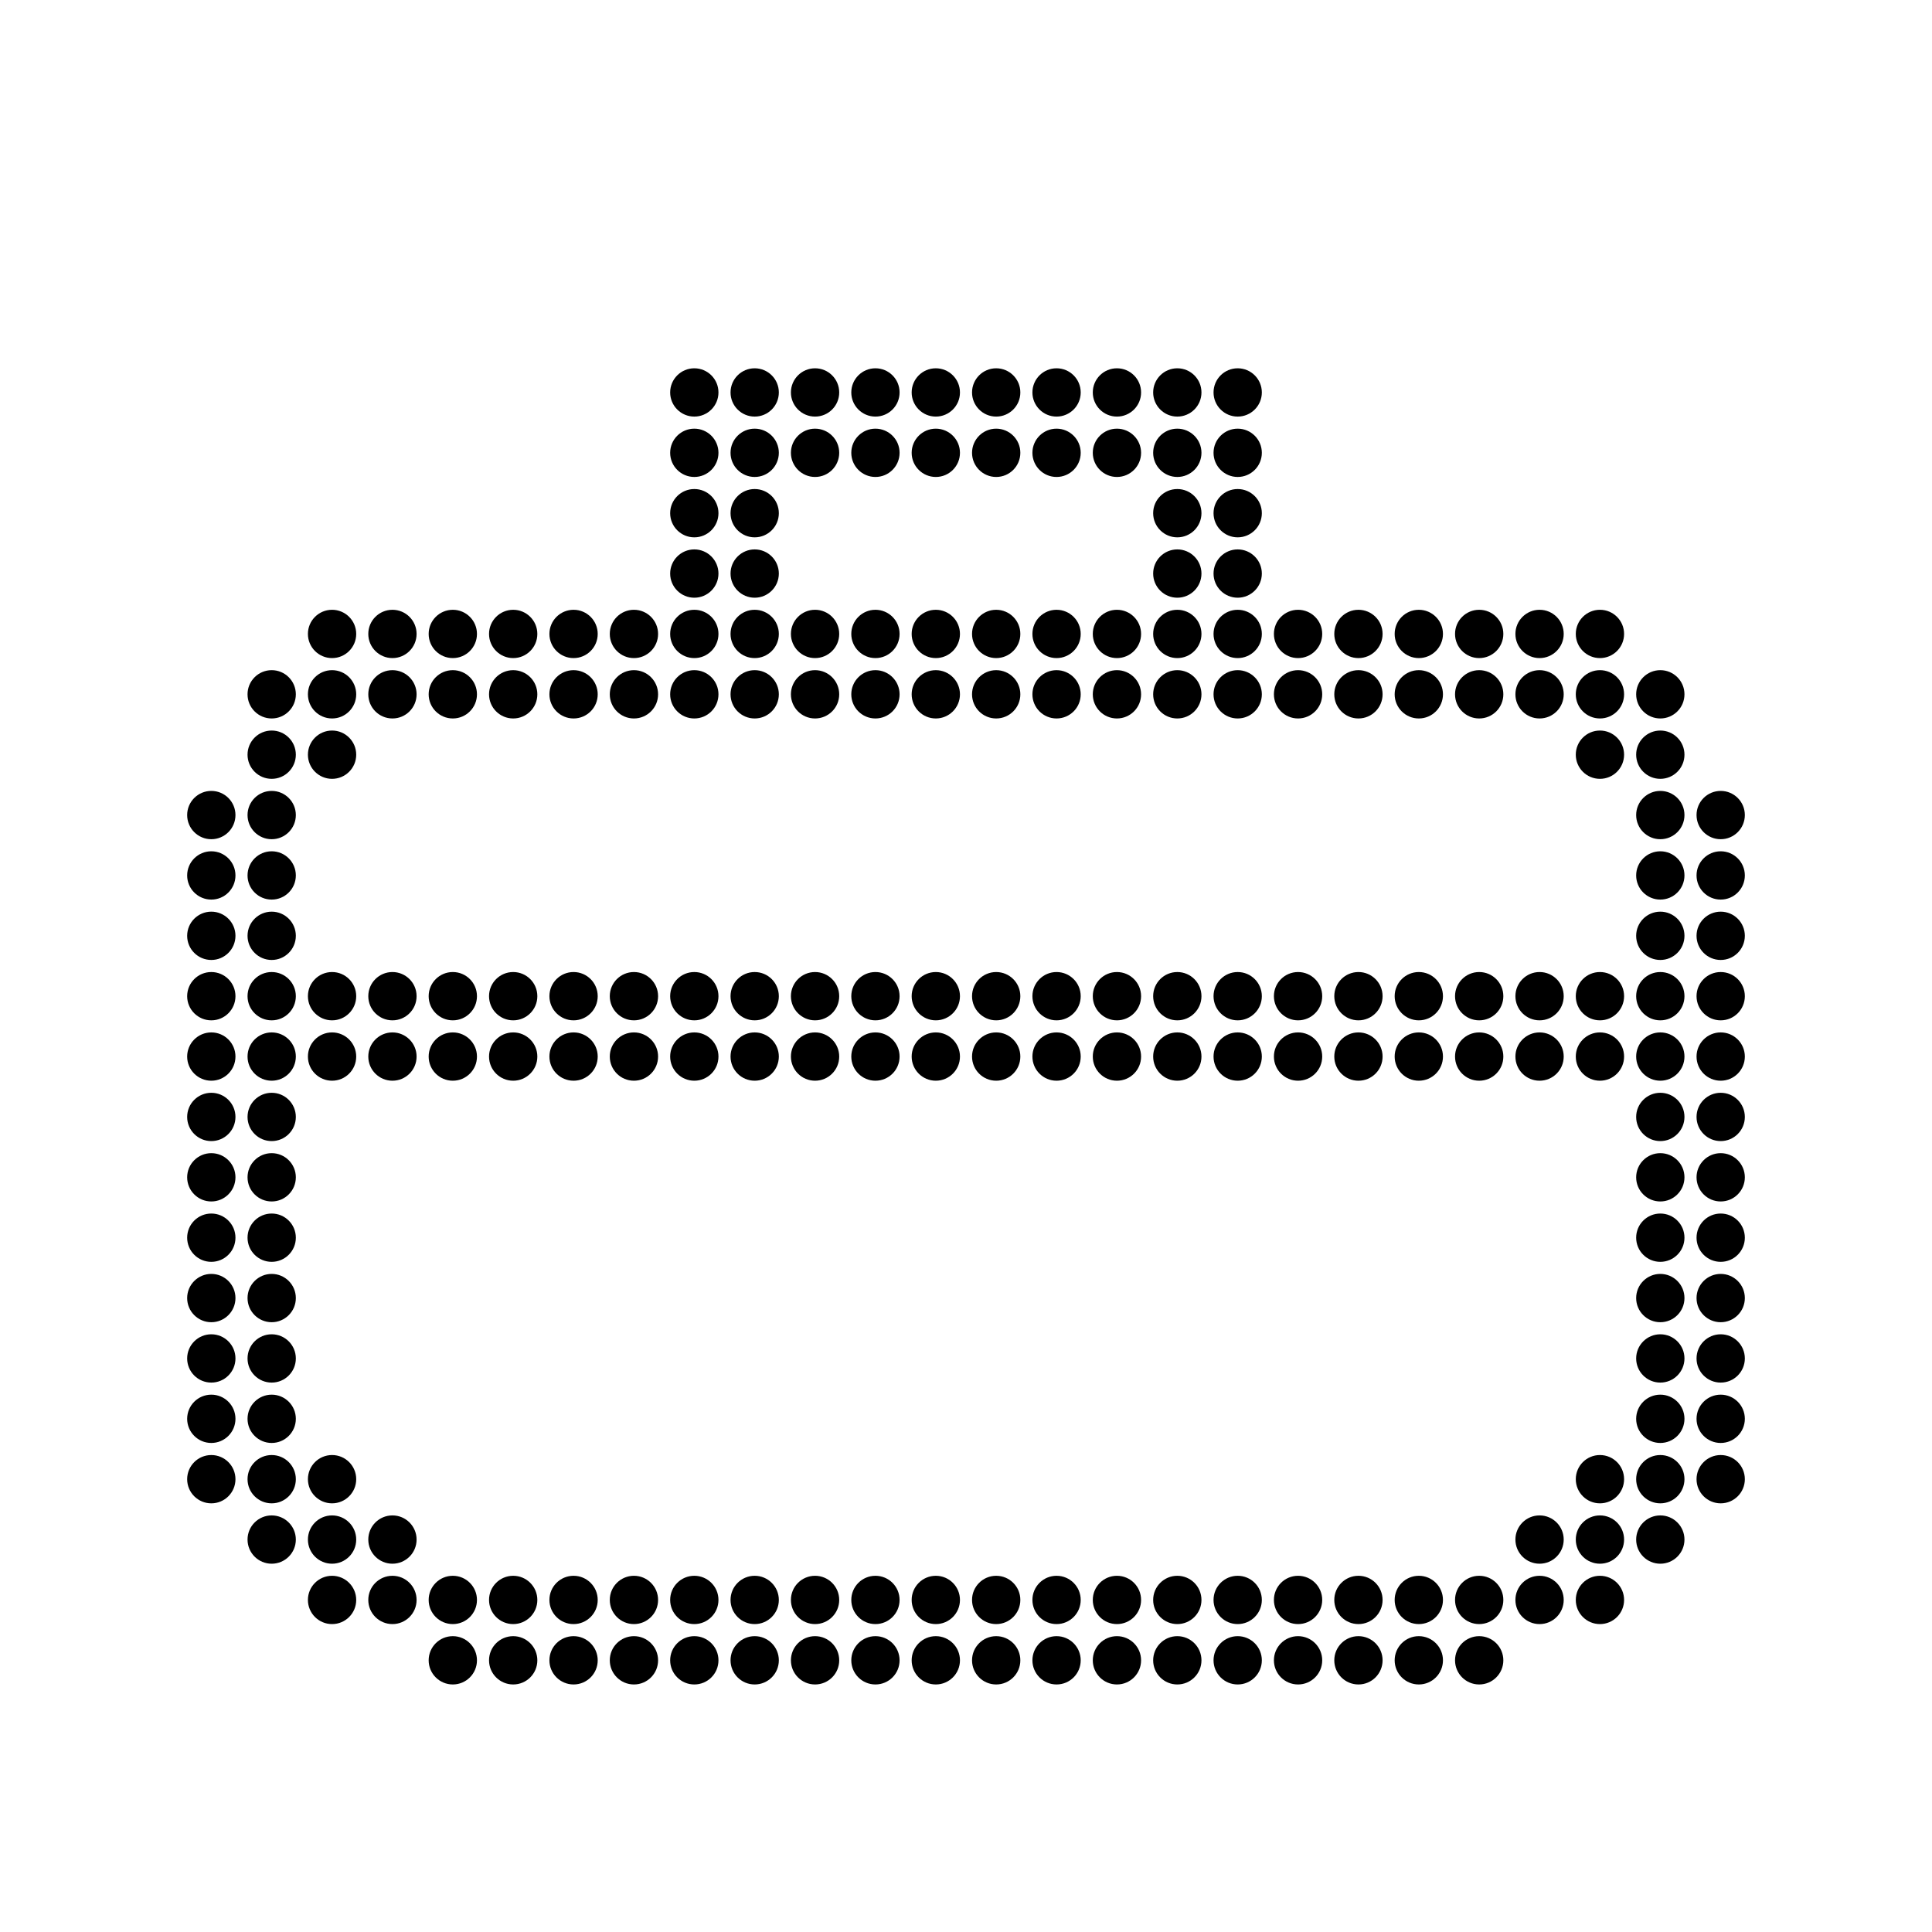
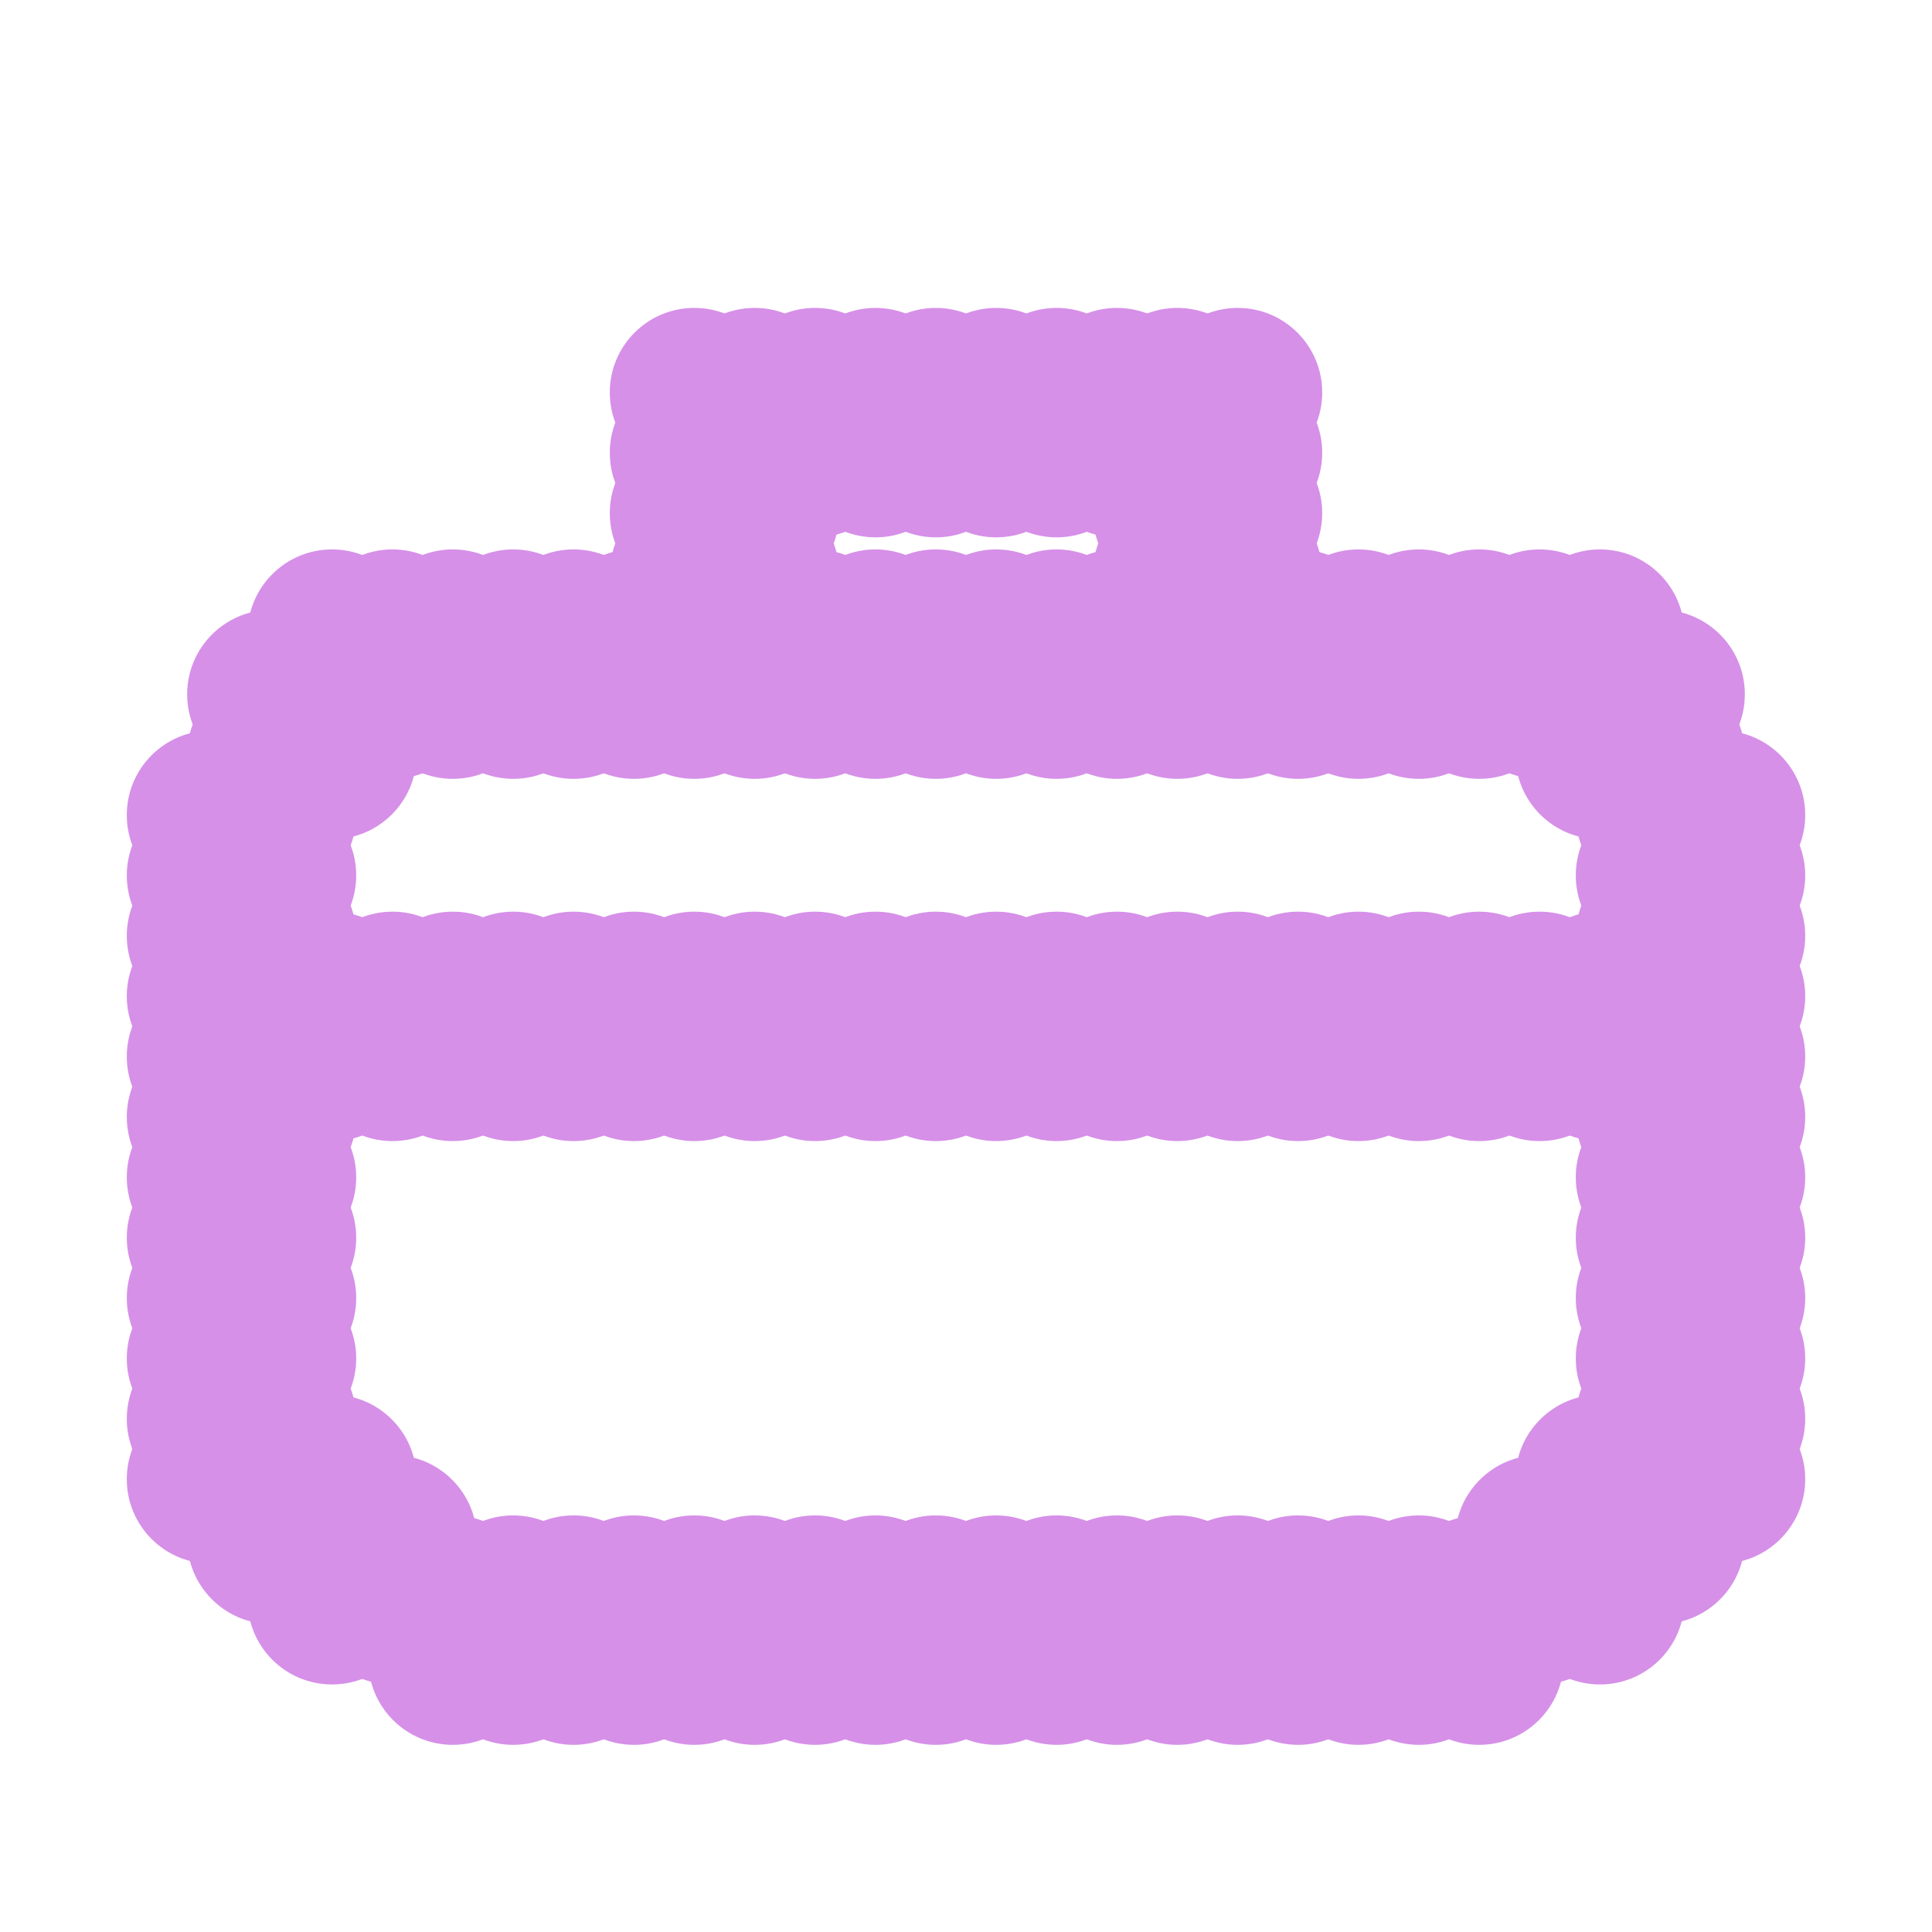
- <svg xmlns="http://www.w3.org/2000/svg" width="48" height="48" viewBox="0 0 24 24" fill="currentColor">
-   <circle cx="8.625" cy="4.875" r="0.3" />
-   <circle cx="9.375" cy="4.875" r="0.3" />
-   <circle cx="10.125" cy="4.875" r="0.3" />
-   <circle cx="10.875" cy="4.875" r="0.3" />
-   <circle cx="11.625" cy="4.875" r="0.3" />
-   <circle cx="12.375" cy="4.875" r="0.3" />
-   <circle cx="13.125" cy="4.875" r="0.3" />
-   <circle cx="13.875" cy="4.875" r="0.3" />
-   <circle cx="14.625" cy="4.875" r="0.3" />
-   <circle cx="15.375" cy="4.875" r="0.3" />
-   <circle cx="8.625" cy="5.625" r="0.3" />
-   <circle cx="9.375" cy="5.625" r="0.3" />
-   <circle cx="10.125" cy="5.625" r="0.3" />
-   <circle cx="10.875" cy="5.625" r="0.3" />
-   <circle cx="11.625" cy="5.625" r="0.3" />
-   <circle cx="12.375" cy="5.625" r="0.3" />
-   <circle cx="13.125" cy="5.625" r="0.3" />
-   <circle cx="13.875" cy="5.625" r="0.3" />
-   <circle cx="14.625" cy="5.625" r="0.3" />
-   <circle cx="15.375" cy="5.625" r="0.3" />
-   <circle cx="8.625" cy="6.375" r="0.3" />
-   <circle cx="9.375" cy="6.375" r="0.3" />
-   <circle cx="14.625" cy="6.375" r="0.3" />
-   <circle cx="15.375" cy="6.375" r="0.3" />
-   <circle cx="8.625" cy="7.125" r="0.3" />
-   <circle cx="9.375" cy="7.125" r="0.3" />
-   <circle cx="14.625" cy="7.125" r="0.3" />
-   <circle cx="15.375" cy="7.125" r="0.3" />
-   <circle cx="4.125" cy="7.875" r="0.3" />
-   <circle cx="4.875" cy="7.875" r="0.3" />
-   <circle cx="5.625" cy="7.875" r="0.3" />
-   <circle cx="6.375" cy="7.875" r="0.3" />
-   <circle cx="7.125" cy="7.875" r="0.3" />
-   <circle cx="7.875" cy="7.875" r="0.3" />
-   <circle cx="8.625" cy="7.875" r="0.3" />
-   <circle cx="9.375" cy="7.875" r="0.3" />
-   <circle cx="10.125" cy="7.875" r="0.3" />
-   <circle cx="10.875" cy="7.875" r="0.3" />
-   <circle cx="11.625" cy="7.875" r="0.3" />
-   <circle cx="12.375" cy="7.875" r="0.3" />
-   <circle cx="13.125" cy="7.875" r="0.3" />
-   <circle cx="13.875" cy="7.875" r="0.3" />
-   <circle cx="14.625" cy="7.875" r="0.3" />
-   <circle cx="15.375" cy="7.875" r="0.3" />
-   <circle cx="16.125" cy="7.875" r="0.3" />
-   <circle cx="16.875" cy="7.875" r="0.3" />
-   <circle cx="17.625" cy="7.875" r="0.3" />
-   <circle cx="18.375" cy="7.875" r="0.3" />
-   <circle cx="19.125" cy="7.875" r="0.3" />
-   <circle cx="19.875" cy="7.875" r="0.3" />
-   <circle cx="3.375" cy="8.625" r="0.3" />
-   <circle cx="4.125" cy="8.625" r="0.3" />
-   <circle cx="4.875" cy="8.625" r="0.3" />
-   <circle cx="5.625" cy="8.625" r="0.3" />
-   <circle cx="6.375" cy="8.625" r="0.3" />
-   <circle cx="7.125" cy="8.625" r="0.3" />
-   <circle cx="7.875" cy="8.625" r="0.3" />
-   <circle cx="8.625" cy="8.625" r="0.3" />
-   <circle cx="9.375" cy="8.625" r="0.3" />
-   <circle cx="10.125" cy="8.625" r="0.3" />
-   <circle cx="10.875" cy="8.625" r="0.3" />
-   <circle cx="11.625" cy="8.625" r="0.3" />
-   <circle cx="12.375" cy="8.625" r="0.3" />
-   <circle cx="13.125" cy="8.625" r="0.3" />
-   <circle cx="13.875" cy="8.625" r="0.3" />
-   <circle cx="14.625" cy="8.625" r="0.3" />
-   <circle cx="15.375" cy="8.625" r="0.3" />
-   <circle cx="16.125" cy="8.625" r="0.3" />
-   <circle cx="16.875" cy="8.625" r="0.3" />
-   <circle cx="17.625" cy="8.625" r="0.3" />
-   <circle cx="18.375" cy="8.625" r="0.3" />
-   <circle cx="19.125" cy="8.625" r="0.3" />
-   <circle cx="19.875" cy="8.625" r="0.3" />
-   <circle cx="20.625" cy="8.625" r="0.3" />
-   <circle cx="3.375" cy="9.375" r="0.3" />
-   <circle cx="4.125" cy="9.375" r="0.3" />
-   <circle cx="19.875" cy="9.375" r="0.3" />
-   <circle cx="20.625" cy="9.375" r="0.3" />
-   <circle cx="2.625" cy="10.125" r="0.3" />
-   <circle cx="3.375" cy="10.125" r="0.3" />
-   <circle cx="20.625" cy="10.125" r="0.3" />
-   <circle cx="21.375" cy="10.125" r="0.3" />
-   <circle cx="2.625" cy="10.875" r="0.3" />
-   <circle cx="3.375" cy="10.875" r="0.3" />
-   <circle cx="20.625" cy="10.875" r="0.3" />
-   <circle cx="21.375" cy="10.875" r="0.3" />
-   <circle cx="2.625" cy="11.625" r="0.3" />
-   <circle cx="3.375" cy="11.625" r="0.3" />
-   <circle cx="20.625" cy="11.625" r="0.3" />
-   <circle cx="21.375" cy="11.625" r="0.3" />
-   <circle cx="2.625" cy="12.375" r="0.3" />
-   <circle cx="3.375" cy="12.375" r="0.3" />
-   <circle cx="4.125" cy="12.375" r="0.3" />
-   <circle cx="4.875" cy="12.375" r="0.3" />
-   <circle cx="5.625" cy="12.375" r="0.3" />
-   <circle cx="6.375" cy="12.375" r="0.3" />
-   <circle cx="7.125" cy="12.375" r="0.3" />
-   <circle cx="7.875" cy="12.375" r="0.3" />
-   <circle cx="8.625" cy="12.375" r="0.3" />
-   <circle cx="9.375" cy="12.375" r="0.3" />
-   <circle cx="10.125" cy="12.375" r="0.3" />
-   <circle cx="10.875" cy="12.375" r="0.3" />
-   <circle cx="11.625" cy="12.375" r="0.3" />
-   <circle cx="12.375" cy="12.375" r="0.3" />
-   <circle cx="13.125" cy="12.375" r="0.3" />
-   <circle cx="13.875" cy="12.375" r="0.3" />
-   <circle cx="14.625" cy="12.375" r="0.3" />
-   <circle cx="15.375" cy="12.375" r="0.3" />
-   <circle cx="16.125" cy="12.375" r="0.3" />
-   <circle cx="16.875" cy="12.375" r="0.3" />
-   <circle cx="17.625" cy="12.375" r="0.3" />
-   <circle cx="18.375" cy="12.375" r="0.3" />
-   <circle cx="19.125" cy="12.375" r="0.3" />
-   <circle cx="19.875" cy="12.375" r="0.3" />
-   <circle cx="20.625" cy="12.375" r="0.3" />
-   <circle cx="21.375" cy="12.375" r="0.3" />
-   <circle cx="2.625" cy="13.125" r="0.3" />
-   <circle cx="3.375" cy="13.125" r="0.3" />
-   <circle cx="4.125" cy="13.125" r="0.3" />
-   <circle cx="4.875" cy="13.125" r="0.3" />
-   <circle cx="5.625" cy="13.125" r="0.3" />
-   <circle cx="6.375" cy="13.125" r="0.3" />
-   <circle cx="7.125" cy="13.125" r="0.3" />
-   <circle cx="7.875" cy="13.125" r="0.3" />
-   <circle cx="8.625" cy="13.125" r="0.3" />
-   <circle cx="9.375" cy="13.125" r="0.3" />
-   <circle cx="10.125" cy="13.125" r="0.3" />
-   <circle cx="10.875" cy="13.125" r="0.3" />
-   <circle cx="11.625" cy="13.125" r="0.3" />
-   <circle cx="12.375" cy="13.125" r="0.3" />
-   <circle cx="13.125" cy="13.125" r="0.3" />
-   <circle cx="13.875" cy="13.125" r="0.3" />
-   <circle cx="14.625" cy="13.125" r="0.3" />
-   <circle cx="15.375" cy="13.125" r="0.3" />
-   <circle cx="16.125" cy="13.125" r="0.3" />
-   <circle cx="16.875" cy="13.125" r="0.3" />
-   <circle cx="17.625" cy="13.125" r="0.3" />
-   <circle cx="18.375" cy="13.125" r="0.3" />
-   <circle cx="19.125" cy="13.125" r="0.3" />
-   <circle cx="19.875" cy="13.125" r="0.3" />
-   <circle cx="20.625" cy="13.125" r="0.3" />
-   <circle cx="21.375" cy="13.125" r="0.3" />
-   <circle cx="2.625" cy="13.875" r="0.3" />
-   <circle cx="3.375" cy="13.875" r="0.3" />
-   <circle cx="20.625" cy="13.875" r="0.3" />
-   <circle cx="21.375" cy="13.875" r="0.3" />
-   <circle cx="2.625" cy="14.625" r="0.3" />
-   <circle cx="3.375" cy="14.625" r="0.3" />
-   <circle cx="20.625" cy="14.625" r="0.3" />
-   <circle cx="21.375" cy="14.625" r="0.3" />
-   <circle cx="2.625" cy="15.375" r="0.3" />
-   <circle cx="3.375" cy="15.375" r="0.3" />
-   <circle cx="20.625" cy="15.375" r="0.3" />
-   <circle cx="21.375" cy="15.375" r="0.3" />
-   <circle cx="2.625" cy="16.125" r="0.3" />
-   <circle cx="3.375" cy="16.125" r="0.3" />
-   <circle cx="20.625" cy="16.125" r="0.3" />
-   <circle cx="21.375" cy="16.125" r="0.3" />
-   <circle cx="2.625" cy="16.875" r="0.3" />
-   <circle cx="3.375" cy="16.875" r="0.3" />
-   <circle cx="20.625" cy="16.875" r="0.3" />
-   <circle cx="21.375" cy="16.875" r="0.3" />
-   <circle cx="2.625" cy="17.625" r="0.3" />
-   <circle cx="3.375" cy="17.625" r="0.3" />
-   <circle cx="20.625" cy="17.625" r="0.3" />
-   <circle cx="21.375" cy="17.625" r="0.3" />
-   <circle cx="2.625" cy="18.375" r="0.3" />
-   <circle cx="3.375" cy="18.375" r="0.3" />
-   <circle cx="4.125" cy="18.375" r="0.3" />
-   <circle cx="19.875" cy="18.375" r="0.3" />
-   <circle cx="20.625" cy="18.375" r="0.3" />
-   <circle cx="21.375" cy="18.375" r="0.3" />
-   <circle cx="3.375" cy="19.125" r="0.3" />
-   <circle cx="4.125" cy="19.125" r="0.3" />
-   <circle cx="4.875" cy="19.125" r="0.3" />
-   <circle cx="19.125" cy="19.125" r="0.3" />
-   <circle cx="19.875" cy="19.125" r="0.3" />
-   <circle cx="20.625" cy="19.125" r="0.3" />
-   <circle cx="4.125" cy="19.875" r="0.3" />
-   <circle cx="4.875" cy="19.875" r="0.3" />
-   <circle cx="5.625" cy="19.875" r="0.3" />
-   <circle cx="6.375" cy="19.875" r="0.3" />
-   <circle cx="7.125" cy="19.875" r="0.3" />
-   <circle cx="7.875" cy="19.875" r="0.3" />
-   <circle cx="8.625" cy="19.875" r="0.3" />
-   <circle cx="9.375" cy="19.875" r="0.3" />
-   <circle cx="10.125" cy="19.875" r="0.3" />
-   <circle cx="10.875" cy="19.875" r="0.3" />
-   <circle cx="11.625" cy="19.875" r="0.3" />
-   <circle cx="12.375" cy="19.875" r="0.3" />
-   <circle cx="13.125" cy="19.875" r="0.3" />
-   <circle cx="13.875" cy="19.875" r="0.3" />
-   <circle cx="14.625" cy="19.875" r="0.3" />
-   <circle cx="15.375" cy="19.875" r="0.3" />
-   <circle cx="16.125" cy="19.875" r="0.3" />
-   <circle cx="16.875" cy="19.875" r="0.3" />
-   <circle cx="17.625" cy="19.875" r="0.3" />
-   <circle cx="18.375" cy="19.875" r="0.3" />
-   <circle cx="19.125" cy="19.875" r="0.3" />
-   <circle cx="19.875" cy="19.875" r="0.3" />
-   <circle cx="5.625" cy="20.625" r="0.3" />
-   <circle cx="6.375" cy="20.625" r="0.3" />
-   <circle cx="7.125" cy="20.625" r="0.3" />
-   <circle cx="7.875" cy="20.625" r="0.3" />
-   <circle cx="8.625" cy="20.625" r="0.3" />
-   <circle cx="9.375" cy="20.625" r="0.3" />
-   <circle cx="10.125" cy="20.625" r="0.3" />
-   <circle cx="10.875" cy="20.625" r="0.3" />
-   <circle cx="11.625" cy="20.625" r="0.3" />
-   <circle cx="12.375" cy="20.625" r="0.3" />
-   <circle cx="13.125" cy="20.625" r="0.3" />
-   <circle cx="13.875" cy="20.625" r="0.3" />
-   <circle cx="14.625" cy="20.625" r="0.3" />
-   <circle cx="15.375" cy="20.625" r="0.3" />
-   <circle cx="16.125" cy="20.625" r="0.3" />
-   <circle cx="16.875" cy="20.625" r="0.3" />
-   <circle cx="17.625" cy="20.625" r="0.3" />
-   <circle cx="18.375" cy="20.625" r="0.3" />
+ <svg xmlns="http://www.w3.org/2000/svg" width="48" height="48" viewBox="0 0 24 24" fill="#D690E8">
+   <circle cx="8.625" cy="4.875" r="1.05" />
+   <circle cx="9.375" cy="4.875" r="1.05" />
+   <circle cx="10.125" cy="4.875" r="1.05" />
+   <circle cx="10.875" cy="4.875" r="1.05" />
+   <circle cx="11.625" cy="4.875" r="1.05" />
+   <circle cx="12.375" cy="4.875" r="1.05" />
+   <circle cx="13.125" cy="4.875" r="1.05" />
+   <circle cx="13.875" cy="4.875" r="1.05" />
+   <circle cx="14.625" cy="4.875" r="1.05" />
+   <circle cx="15.375" cy="4.875" r="1.05" />
+   <circle cx="8.625" cy="5.625" r="1.05" />
+   <circle cx="9.375" cy="5.625" r="1.05" />
+   <circle cx="10.125" cy="5.625" r="1.05" />
+   <circle cx="10.875" cy="5.625" r="1.05" />
+   <circle cx="11.625" cy="5.625" r="1.05" />
+   <circle cx="12.375" cy="5.625" r="1.05" />
+   <circle cx="13.125" cy="5.625" r="1.05" />
+   <circle cx="13.875" cy="5.625" r="1.05" />
+   <circle cx="14.625" cy="5.625" r="1.05" />
+   <circle cx="15.375" cy="5.625" r="1.05" />
+   <circle cx="8.625" cy="6.375" r="1.05" />
+   <circle cx="9.375" cy="6.375" r="1.05" />
+   <circle cx="14.625" cy="6.375" r="1.05" />
+   <circle cx="15.375" cy="6.375" r="1.05" />
+   <circle cx="8.625" cy="7.125" r="1.05" />
+   <circle cx="9.375" cy="7.125" r="1.05" />
+   <circle cx="14.625" cy="7.125" r="1.05" />
+   <circle cx="15.375" cy="7.125" r="1.05" />
+   <circle cx="4.125" cy="7.875" r="1.05" />
+   <circle cx="4.875" cy="7.875" r="1.05" />
+   <circle cx="5.625" cy="7.875" r="1.05" />
+   <circle cx="6.375" cy="7.875" r="1.05" />
+   <circle cx="7.125" cy="7.875" r="1.05" />
+   <circle cx="7.875" cy="7.875" r="1.05" />
+   <circle cx="8.625" cy="7.875" r="1.05" />
+   <circle cx="9.375" cy="7.875" r="1.05" />
+   <circle cx="10.125" cy="7.875" r="1.05" />
+   <circle cx="10.875" cy="7.875" r="1.05" />
+   <circle cx="11.625" cy="7.875" r="1.05" />
+   <circle cx="12.375" cy="7.875" r="1.05" />
+   <circle cx="13.125" cy="7.875" r="1.05" />
+   <circle cx="13.875" cy="7.875" r="1.05" />
+   <circle cx="14.625" cy="7.875" r="1.05" />
+   <circle cx="15.375" cy="7.875" r="1.05" />
+   <circle cx="16.125" cy="7.875" r="1.05" />
+   <circle cx="16.875" cy="7.875" r="1.05" />
+   <circle cx="17.625" cy="7.875" r="1.05" />
+   <circle cx="18.375" cy="7.875" r="1.05" />
+   <circle cx="19.125" cy="7.875" r="1.05" />
+   <circle cx="19.875" cy="7.875" r="1.05" />
+   <circle cx="3.375" cy="8.625" r="1.05" />
+   <circle cx="4.125" cy="8.625" r="1.05" />
+   <circle cx="4.875" cy="8.625" r="1.05" />
+   <circle cx="5.625" cy="8.625" r="1.05" />
+   <circle cx="6.375" cy="8.625" r="1.05" />
+   <circle cx="7.125" cy="8.625" r="1.05" />
+   <circle cx="7.875" cy="8.625" r="1.05" />
+   <circle cx="8.625" cy="8.625" r="1.05" />
+   <circle cx="9.375" cy="8.625" r="1.05" />
+   <circle cx="10.125" cy="8.625" r="1.05" />
+   <circle cx="10.875" cy="8.625" r="1.05" />
+   <circle cx="11.625" cy="8.625" r="1.05" />
+   <circle cx="12.375" cy="8.625" r="1.05" />
+   <circle cx="13.125" cy="8.625" r="1.05" />
+   <circle cx="13.875" cy="8.625" r="1.05" />
+   <circle cx="14.625" cy="8.625" r="1.05" />
+   <circle cx="15.375" cy="8.625" r="1.05" />
+   <circle cx="16.125" cy="8.625" r="1.05" />
+   <circle cx="16.875" cy="8.625" r="1.05" />
+   <circle cx="17.625" cy="8.625" r="1.05" />
+   <circle cx="18.375" cy="8.625" r="1.05" />
+   <circle cx="19.125" cy="8.625" r="1.05" />
+   <circle cx="19.875" cy="8.625" r="1.05" />
+   <circle cx="20.625" cy="8.625" r="1.05" />
+   <circle cx="3.375" cy="9.375" r="1.05" />
+   <circle cx="4.125" cy="9.375" r="1.05" />
+   <circle cx="19.875" cy="9.375" r="1.05" />
+   <circle cx="20.625" cy="9.375" r="1.05" />
+   <circle cx="2.625" cy="10.125" r="1.05" />
+   <circle cx="3.375" cy="10.125" r="1.05" />
+   <circle cx="20.625" cy="10.125" r="1.05" />
+   <circle cx="21.375" cy="10.125" r="1.05" />
+   <circle cx="2.625" cy="10.875" r="1.05" />
+   <circle cx="3.375" cy="10.875" r="1.05" />
+   <circle cx="20.625" cy="10.875" r="1.05" />
+   <circle cx="21.375" cy="10.875" r="1.05" />
+   <circle cx="2.625" cy="11.625" r="1.05" />
+   <circle cx="3.375" cy="11.625" r="1.05" />
+   <circle cx="20.625" cy="11.625" r="1.05" />
+   <circle cx="21.375" cy="11.625" r="1.05" />
+   <circle cx="2.625" cy="12.375" r="1.05" />
+   <circle cx="3.375" cy="12.375" r="1.05" />
+   <circle cx="4.125" cy="12.375" r="1.05" />
+   <circle cx="4.875" cy="12.375" r="1.05" />
+   <circle cx="5.625" cy="12.375" r="1.05" />
+   <circle cx="6.375" cy="12.375" r="1.05" />
+   <circle cx="7.125" cy="12.375" r="1.05" />
+   <circle cx="7.875" cy="12.375" r="1.05" />
+   <circle cx="8.625" cy="12.375" r="1.05" />
+   <circle cx="9.375" cy="12.375" r="1.05" />
+   <circle cx="10.125" cy="12.375" r="1.05" />
+   <circle cx="10.875" cy="12.375" r="1.05" />
+   <circle cx="11.625" cy="12.375" r="1.05" />
+   <circle cx="12.375" cy="12.375" r="1.05" />
+   <circle cx="13.125" cy="12.375" r="1.05" />
+   <circle cx="13.875" cy="12.375" r="1.05" />
+   <circle cx="14.625" cy="12.375" r="1.05" />
+   <circle cx="15.375" cy="12.375" r="1.05" />
+   <circle cx="16.125" cy="12.375" r="1.05" />
+   <circle cx="16.875" cy="12.375" r="1.05" />
+   <circle cx="17.625" cy="12.375" r="1.05" />
+   <circle cx="18.375" cy="12.375" r="1.05" />
+   <circle cx="19.125" cy="12.375" r="1.05" />
+   <circle cx="19.875" cy="12.375" r="1.05" />
+   <circle cx="20.625" cy="12.375" r="1.05" />
+   <circle cx="21.375" cy="12.375" r="1.05" />
+   <circle cx="2.625" cy="13.125" r="1.05" />
+   <circle cx="3.375" cy="13.125" r="1.05" />
+   <circle cx="4.125" cy="13.125" r="1.05" />
+   <circle cx="4.875" cy="13.125" r="1.05" />
+   <circle cx="5.625" cy="13.125" r="1.05" />
+   <circle cx="6.375" cy="13.125" r="1.05" />
+   <circle cx="7.125" cy="13.125" r="1.05" />
+   <circle cx="7.875" cy="13.125" r="1.05" />
+   <circle cx="8.625" cy="13.125" r="1.05" />
+   <circle cx="9.375" cy="13.125" r="1.05" />
+   <circle cx="10.125" cy="13.125" r="1.05" />
+   <circle cx="10.875" cy="13.125" r="1.05" />
+   <circle cx="11.625" cy="13.125" r="1.05" />
+   <circle cx="12.375" cy="13.125" r="1.05" />
+   <circle cx="13.125" cy="13.125" r="1.05" />
+   <circle cx="13.875" cy="13.125" r="1.05" />
+   <circle cx="14.625" cy="13.125" r="1.05" />
+   <circle cx="15.375" cy="13.125" r="1.05" />
+   <circle cx="16.125" cy="13.125" r="1.05" />
+   <circle cx="16.875" cy="13.125" r="1.05" />
+   <circle cx="17.625" cy="13.125" r="1.05" />
+   <circle cx="18.375" cy="13.125" r="1.05" />
+   <circle cx="19.125" cy="13.125" r="1.05" />
+   <circle cx="19.875" cy="13.125" r="1.05" />
+   <circle cx="20.625" cy="13.125" r="1.05" />
+   <circle cx="21.375" cy="13.125" r="1.05" />
+   <circle cx="2.625" cy="13.875" r="1.05" />
+   <circle cx="3.375" cy="13.875" r="1.05" />
+   <circle cx="20.625" cy="13.875" r="1.05" />
+   <circle cx="21.375" cy="13.875" r="1.05" />
+   <circle cx="2.625" cy="14.625" r="1.05" />
+   <circle cx="3.375" cy="14.625" r="1.05" />
+   <circle cx="20.625" cy="14.625" r="1.05" />
+   <circle cx="21.375" cy="14.625" r="1.05" />
+   <circle cx="2.625" cy="15.375" r="1.05" />
+   <circle cx="3.375" cy="15.375" r="1.05" />
+   <circle cx="20.625" cy="15.375" r="1.05" />
+   <circle cx="21.375" cy="15.375" r="1.05" />
+   <circle cx="2.625" cy="16.125" r="1.05" />
+   <circle cx="3.375" cy="16.125" r="1.05" />
+   <circle cx="20.625" cy="16.125" r="1.05" />
+   <circle cx="21.375" cy="16.125" r="1.05" />
+   <circle cx="2.625" cy="16.875" r="1.05" />
+   <circle cx="3.375" cy="16.875" r="1.05" />
+   <circle cx="20.625" cy="16.875" r="1.05" />
+   <circle cx="21.375" cy="16.875" r="1.05" />
+   <circle cx="2.625" cy="17.625" r="1.05" />
+   <circle cx="3.375" cy="17.625" r="1.05" />
+   <circle cx="20.625" cy="17.625" r="1.05" />
+   <circle cx="21.375" cy="17.625" r="1.05" />
+   <circle cx="2.625" cy="18.375" r="1.05" />
+   <circle cx="3.375" cy="18.375" r="1.05" />
+   <circle cx="4.125" cy="18.375" r="1.05" />
+   <circle cx="19.875" cy="18.375" r="1.05" />
+   <circle cx="20.625" cy="18.375" r="1.05" />
+   <circle cx="21.375" cy="18.375" r="1.05" />
+   <circle cx="3.375" cy="19.125" r="1.05" />
+   <circle cx="4.125" cy="19.125" r="1.05" />
+   <circle cx="4.875" cy="19.125" r="1.05" />
+   <circle cx="19.125" cy="19.125" r="1.05" />
+   <circle cx="19.875" cy="19.125" r="1.05" />
+   <circle cx="20.625" cy="19.125" r="1.05" />
+   <circle cx="4.125" cy="19.875" r="1.05" />
+   <circle cx="4.875" cy="19.875" r="1.05" />
+   <circle cx="5.625" cy="19.875" r="1.05" />
+   <circle cx="6.375" cy="19.875" r="1.05" />
+   <circle cx="7.125" cy="19.875" r="1.05" />
+   <circle cx="7.875" cy="19.875" r="1.05" />
+   <circle cx="8.625" cy="19.875" r="1.05" />
+   <circle cx="9.375" cy="19.875" r="1.05" />
+   <circle cx="10.125" cy="19.875" r="1.05" />
+   <circle cx="10.875" cy="19.875" r="1.05" />
+   <circle cx="11.625" cy="19.875" r="1.05" />
+   <circle cx="12.375" cy="19.875" r="1.05" />
+   <circle cx="13.125" cy="19.875" r="1.05" />
+   <circle cx="13.875" cy="19.875" r="1.05" />
+   <circle cx="14.625" cy="19.875" r="1.05" />
+   <circle cx="15.375" cy="19.875" r="1.05" />
+   <circle cx="16.125" cy="19.875" r="1.05" />
+   <circle cx="16.875" cy="19.875" r="1.05" />
+   <circle cx="17.625" cy="19.875" r="1.05" />
+   <circle cx="18.375" cy="19.875" r="1.05" />
+   <circle cx="19.125" cy="19.875" r="1.05" />
+   <circle cx="19.875" cy="19.875" r="1.05" />
+   <circle cx="5.625" cy="20.625" r="1.05" />
+   <circle cx="6.375" cy="20.625" r="1.05" />
+   <circle cx="7.125" cy="20.625" r="1.05" />
+   <circle cx="7.875" cy="20.625" r="1.05" />
+   <circle cx="8.625" cy="20.625" r="1.05" />
+   <circle cx="9.375" cy="20.625" r="1.05" />
+   <circle cx="10.125" cy="20.625" r="1.05" />
+   <circle cx="10.875" cy="20.625" r="1.05" />
+   <circle cx="11.625" cy="20.625" r="1.05" />
+   <circle cx="12.375" cy="20.625" r="1.05" />
+   <circle cx="13.125" cy="20.625" r="1.05" />
+   <circle cx="13.875" cy="20.625" r="1.05" />
+   <circle cx="14.625" cy="20.625" r="1.05" />
+   <circle cx="15.375" cy="20.625" r="1.05" />
+   <circle cx="16.125" cy="20.625" r="1.05" />
+   <circle cx="16.875" cy="20.625" r="1.05" />
+   <circle cx="17.625" cy="20.625" r="1.05" />
+   <circle cx="18.375" cy="20.625" r="1.05" />
</svg>
